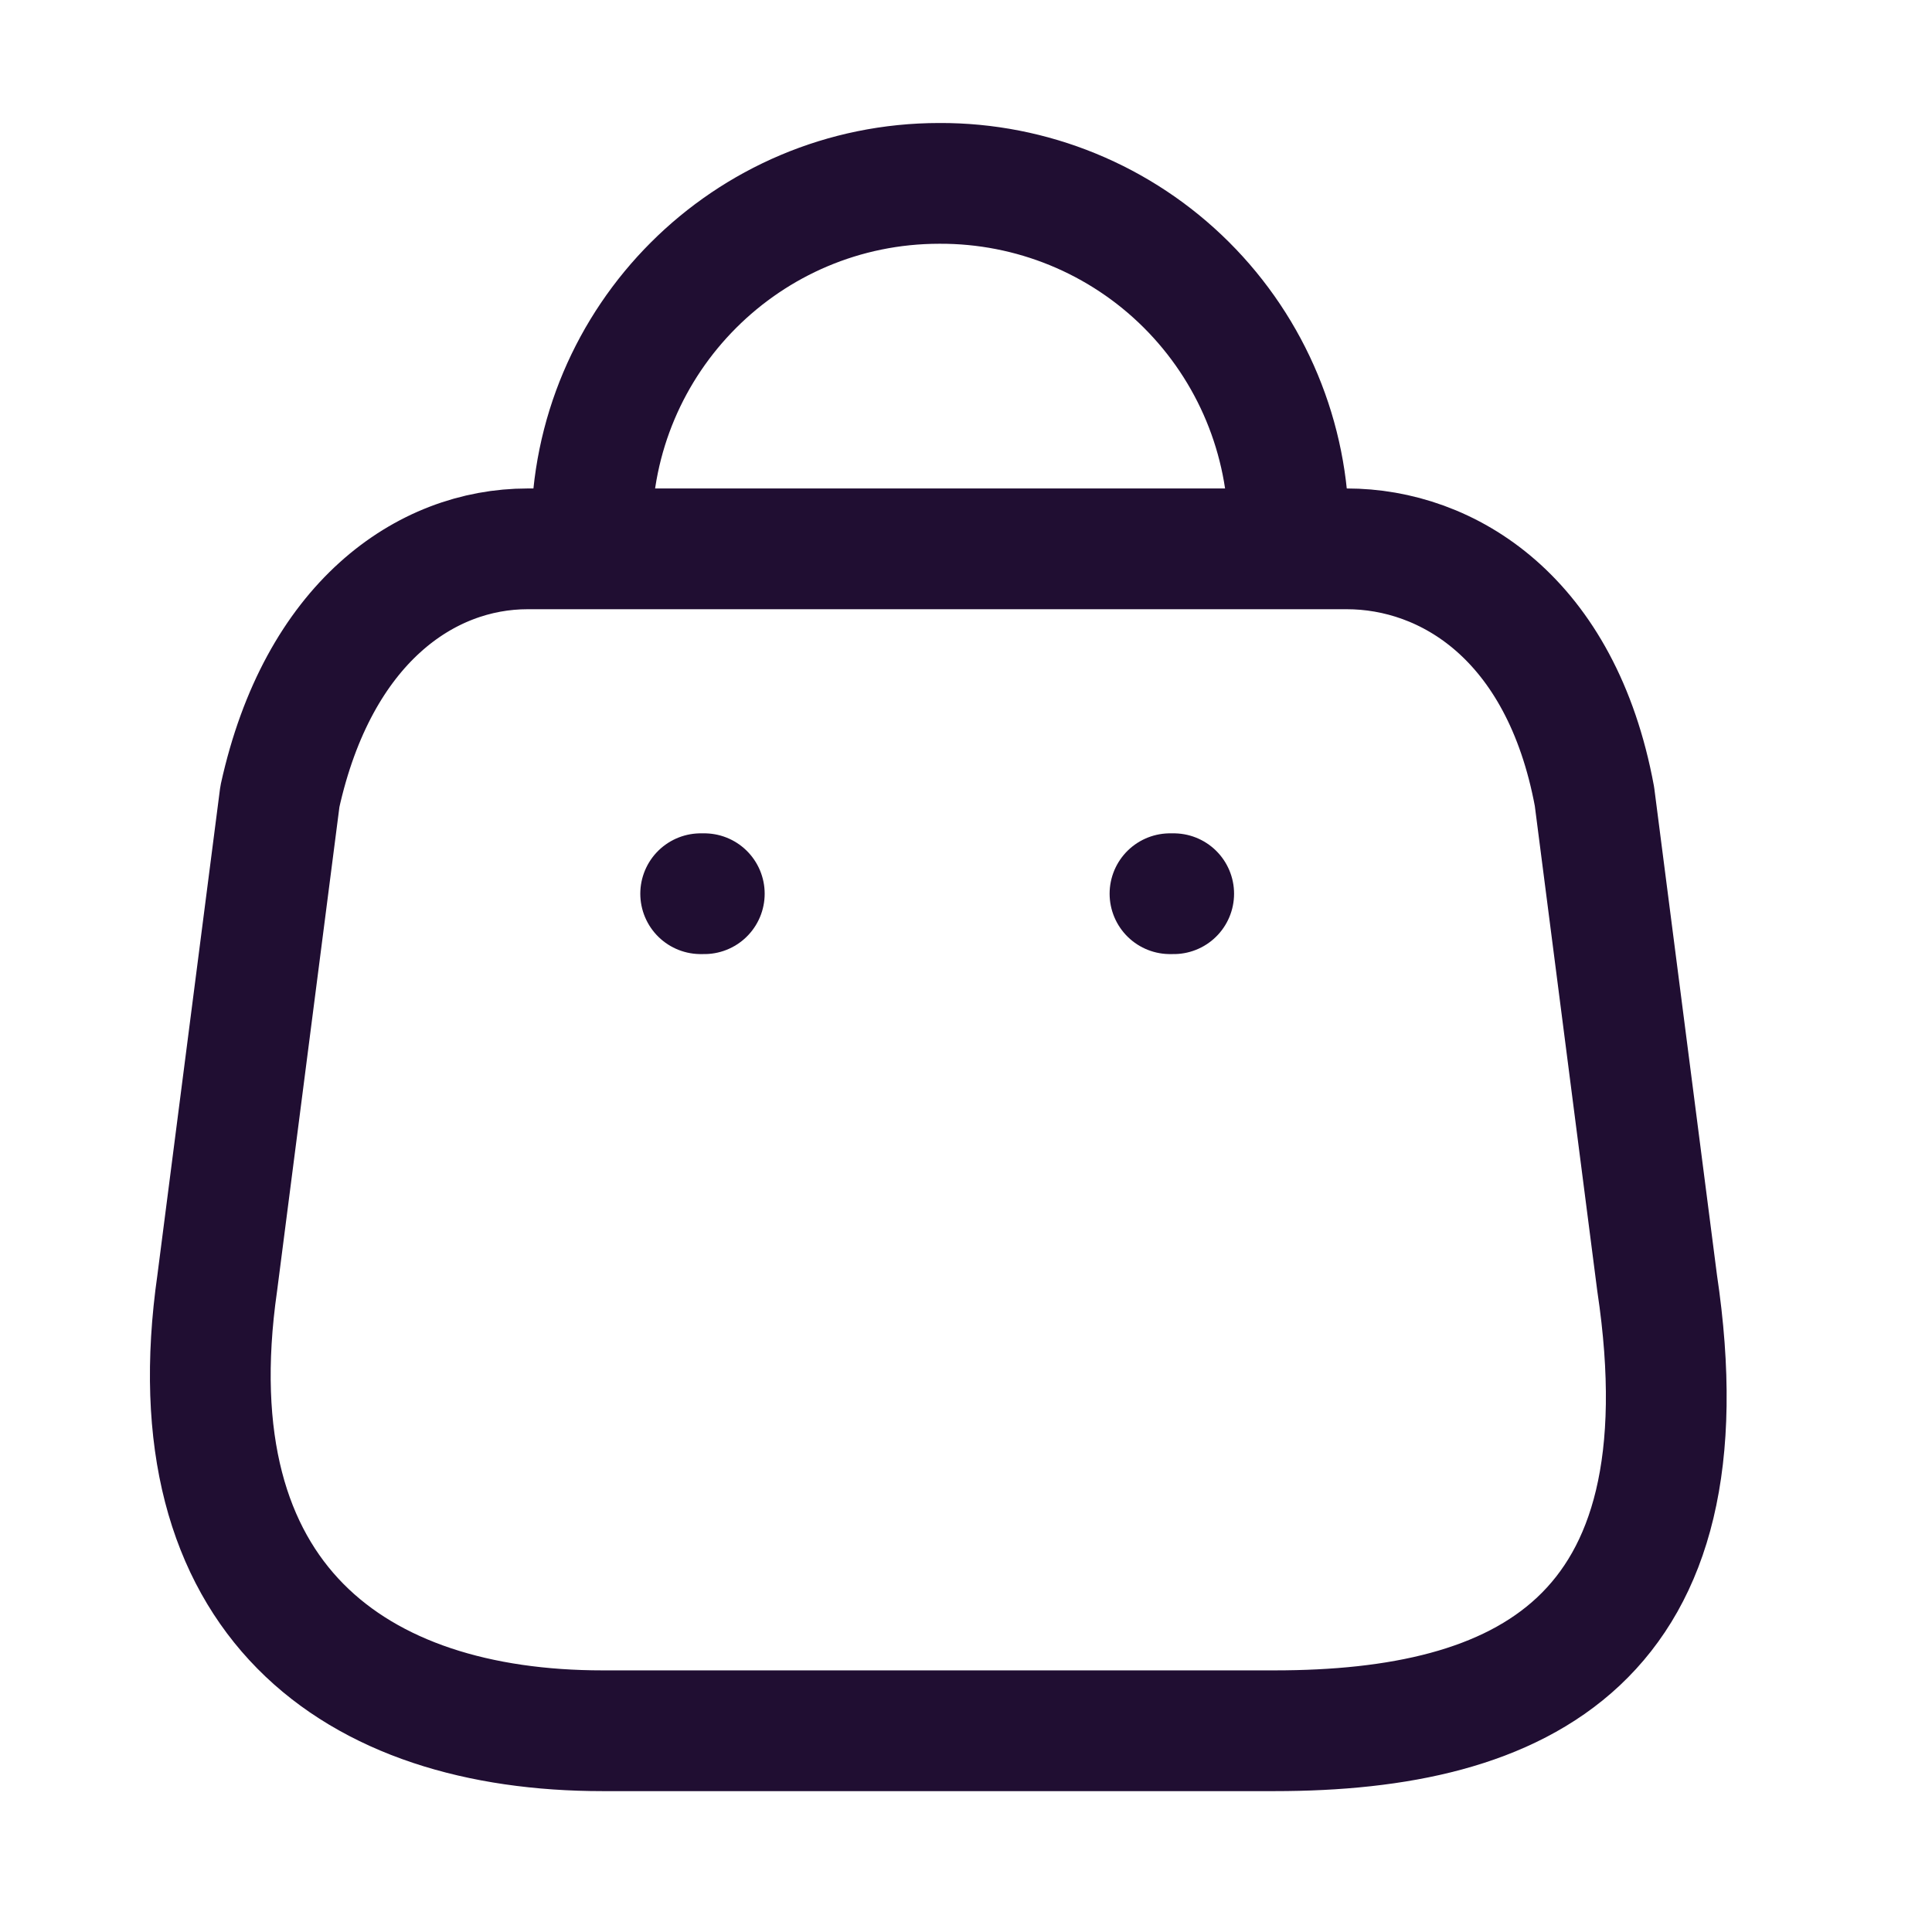
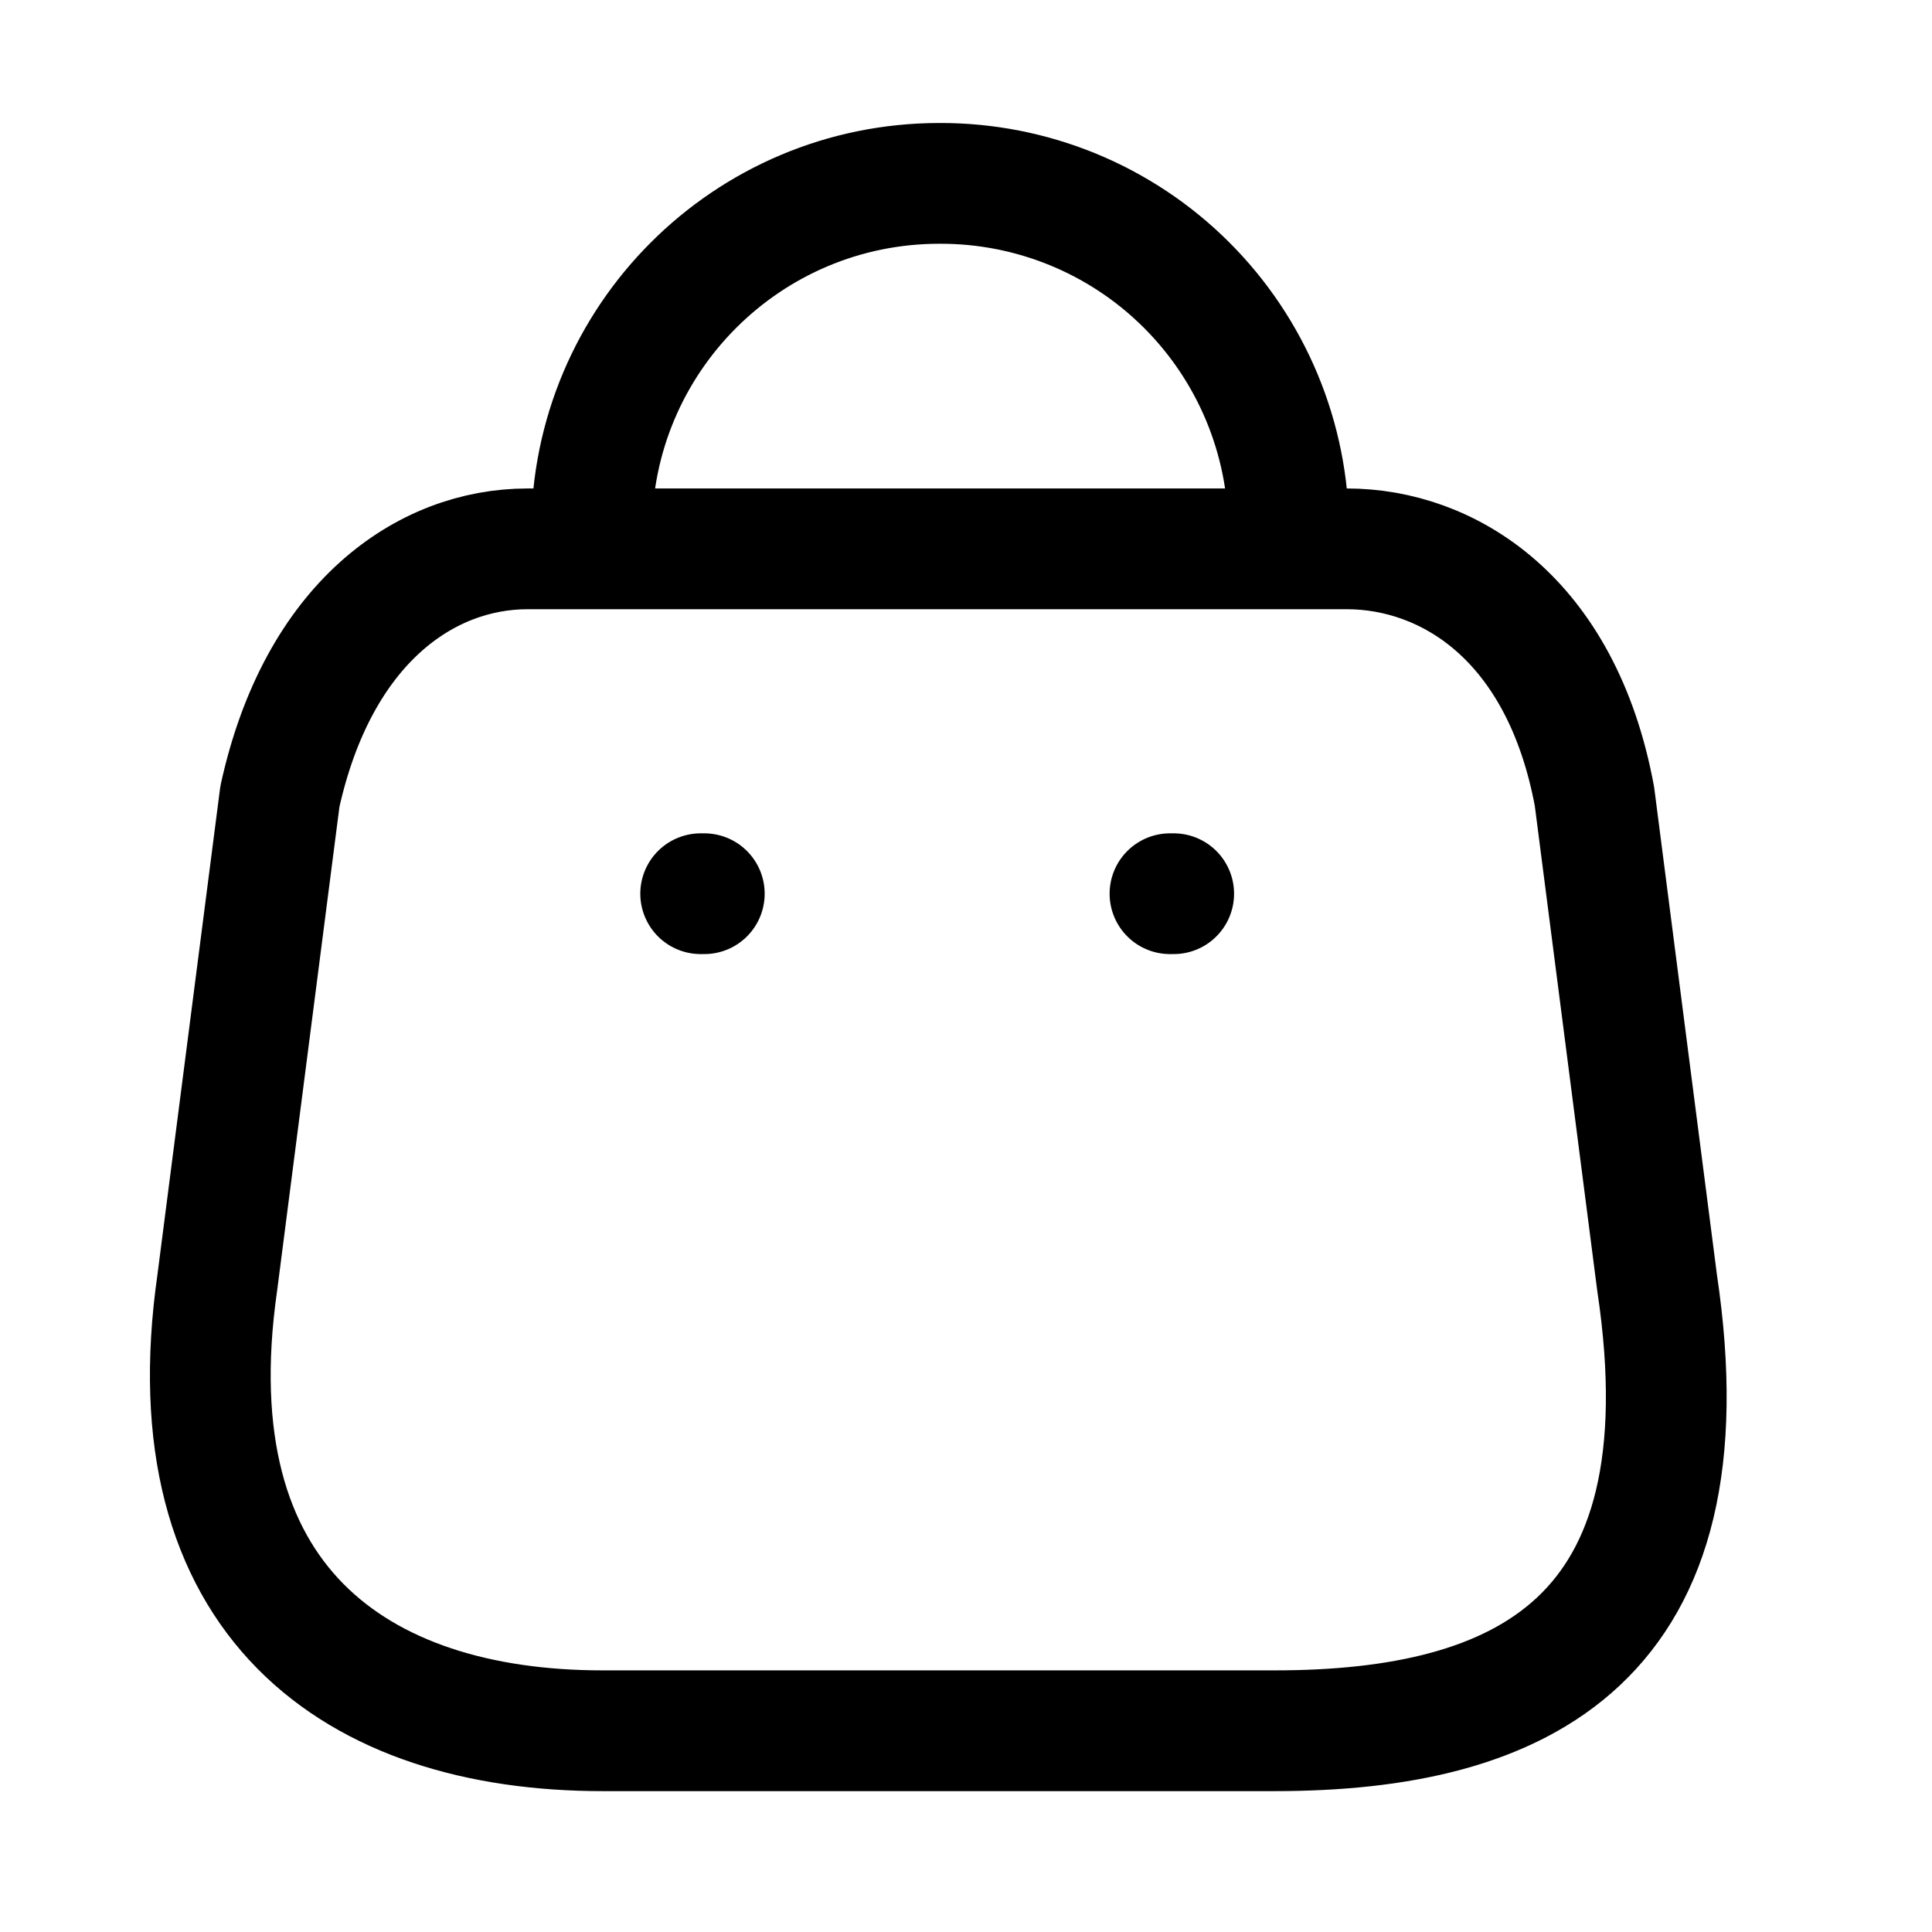
<svg xmlns="http://www.w3.org/2000/svg" width="24" height="24" viewBox="0 0 24 24" fill="none">
-   <path fill-rule="evenodd" clip-rule="evenodd" d="M7.486 21.5H15.834C18.9 21.5 21.253 20.392 20.585 15.935L19.807 9.894C19.395 7.669 17.976 6.818 16.731 6.818H6.553C5.289 6.818 3.953 7.733 3.477 9.894L2.699 15.935C2.132 19.889 4.42 21.5 7.486 21.5Z" stroke="#200E32" stroke-width="1.5" stroke-linecap="round" stroke-linejoin="round" />
-   <path d="M7.349 6.598C7.349 4.212 9.283 2.278 11.669 2.278V2.278C12.818 2.273 13.922 2.726 14.736 3.537C15.55 4.348 16.008 5.449 16.008 6.598V6.598" stroke="#200E32" stroke-width="1.5" stroke-linecap="round" stroke-linejoin="round" />
-   <path d="M8.704 11.102H8.749" stroke="#200E32" stroke-width="1.5" stroke-linecap="round" stroke-linejoin="round" />
-   <path d="M14.534 11.102H14.58" stroke="#200E32" stroke-width="1.5" stroke-linecap="round" stroke-linejoin="round" />
+   <path fill-rule="evenodd" clip-rule="evenodd" d="M7.486 21.5H15.834C18.9 21.5 21.253 20.392 20.585 15.935L19.807 9.894C19.395 7.669 17.976 6.818 16.731 6.818H6.553C5.289 6.818 3.953 7.733 3.477 9.894L2.699 15.935C2.132 19.889 4.42 21.5 7.486 21.5Z" stroke="currentColor" stroke-width="1.5" stroke-linecap="round" stroke-linejoin="round" />
+   <path d="M7.349 6.598C7.349 4.212 9.283 2.278 11.669 2.278V2.278C12.818 2.273 13.922 2.726 14.736 3.537C15.55 4.348 16.008 5.449 16.008 6.598V6.598" stroke="currentColor" stroke-width="1.5" stroke-linecap="round" stroke-linejoin="round" />
+   <path d="M8.704 11.102H8.749" stroke="currentColor" stroke-width="1.5" stroke-linecap="round" stroke-linejoin="round" />
+   <path d="M14.534 11.102H14.58" stroke="currentColor" stroke-width="1.5" stroke-linecap="round" stroke-linejoin="round" />
</svg>
